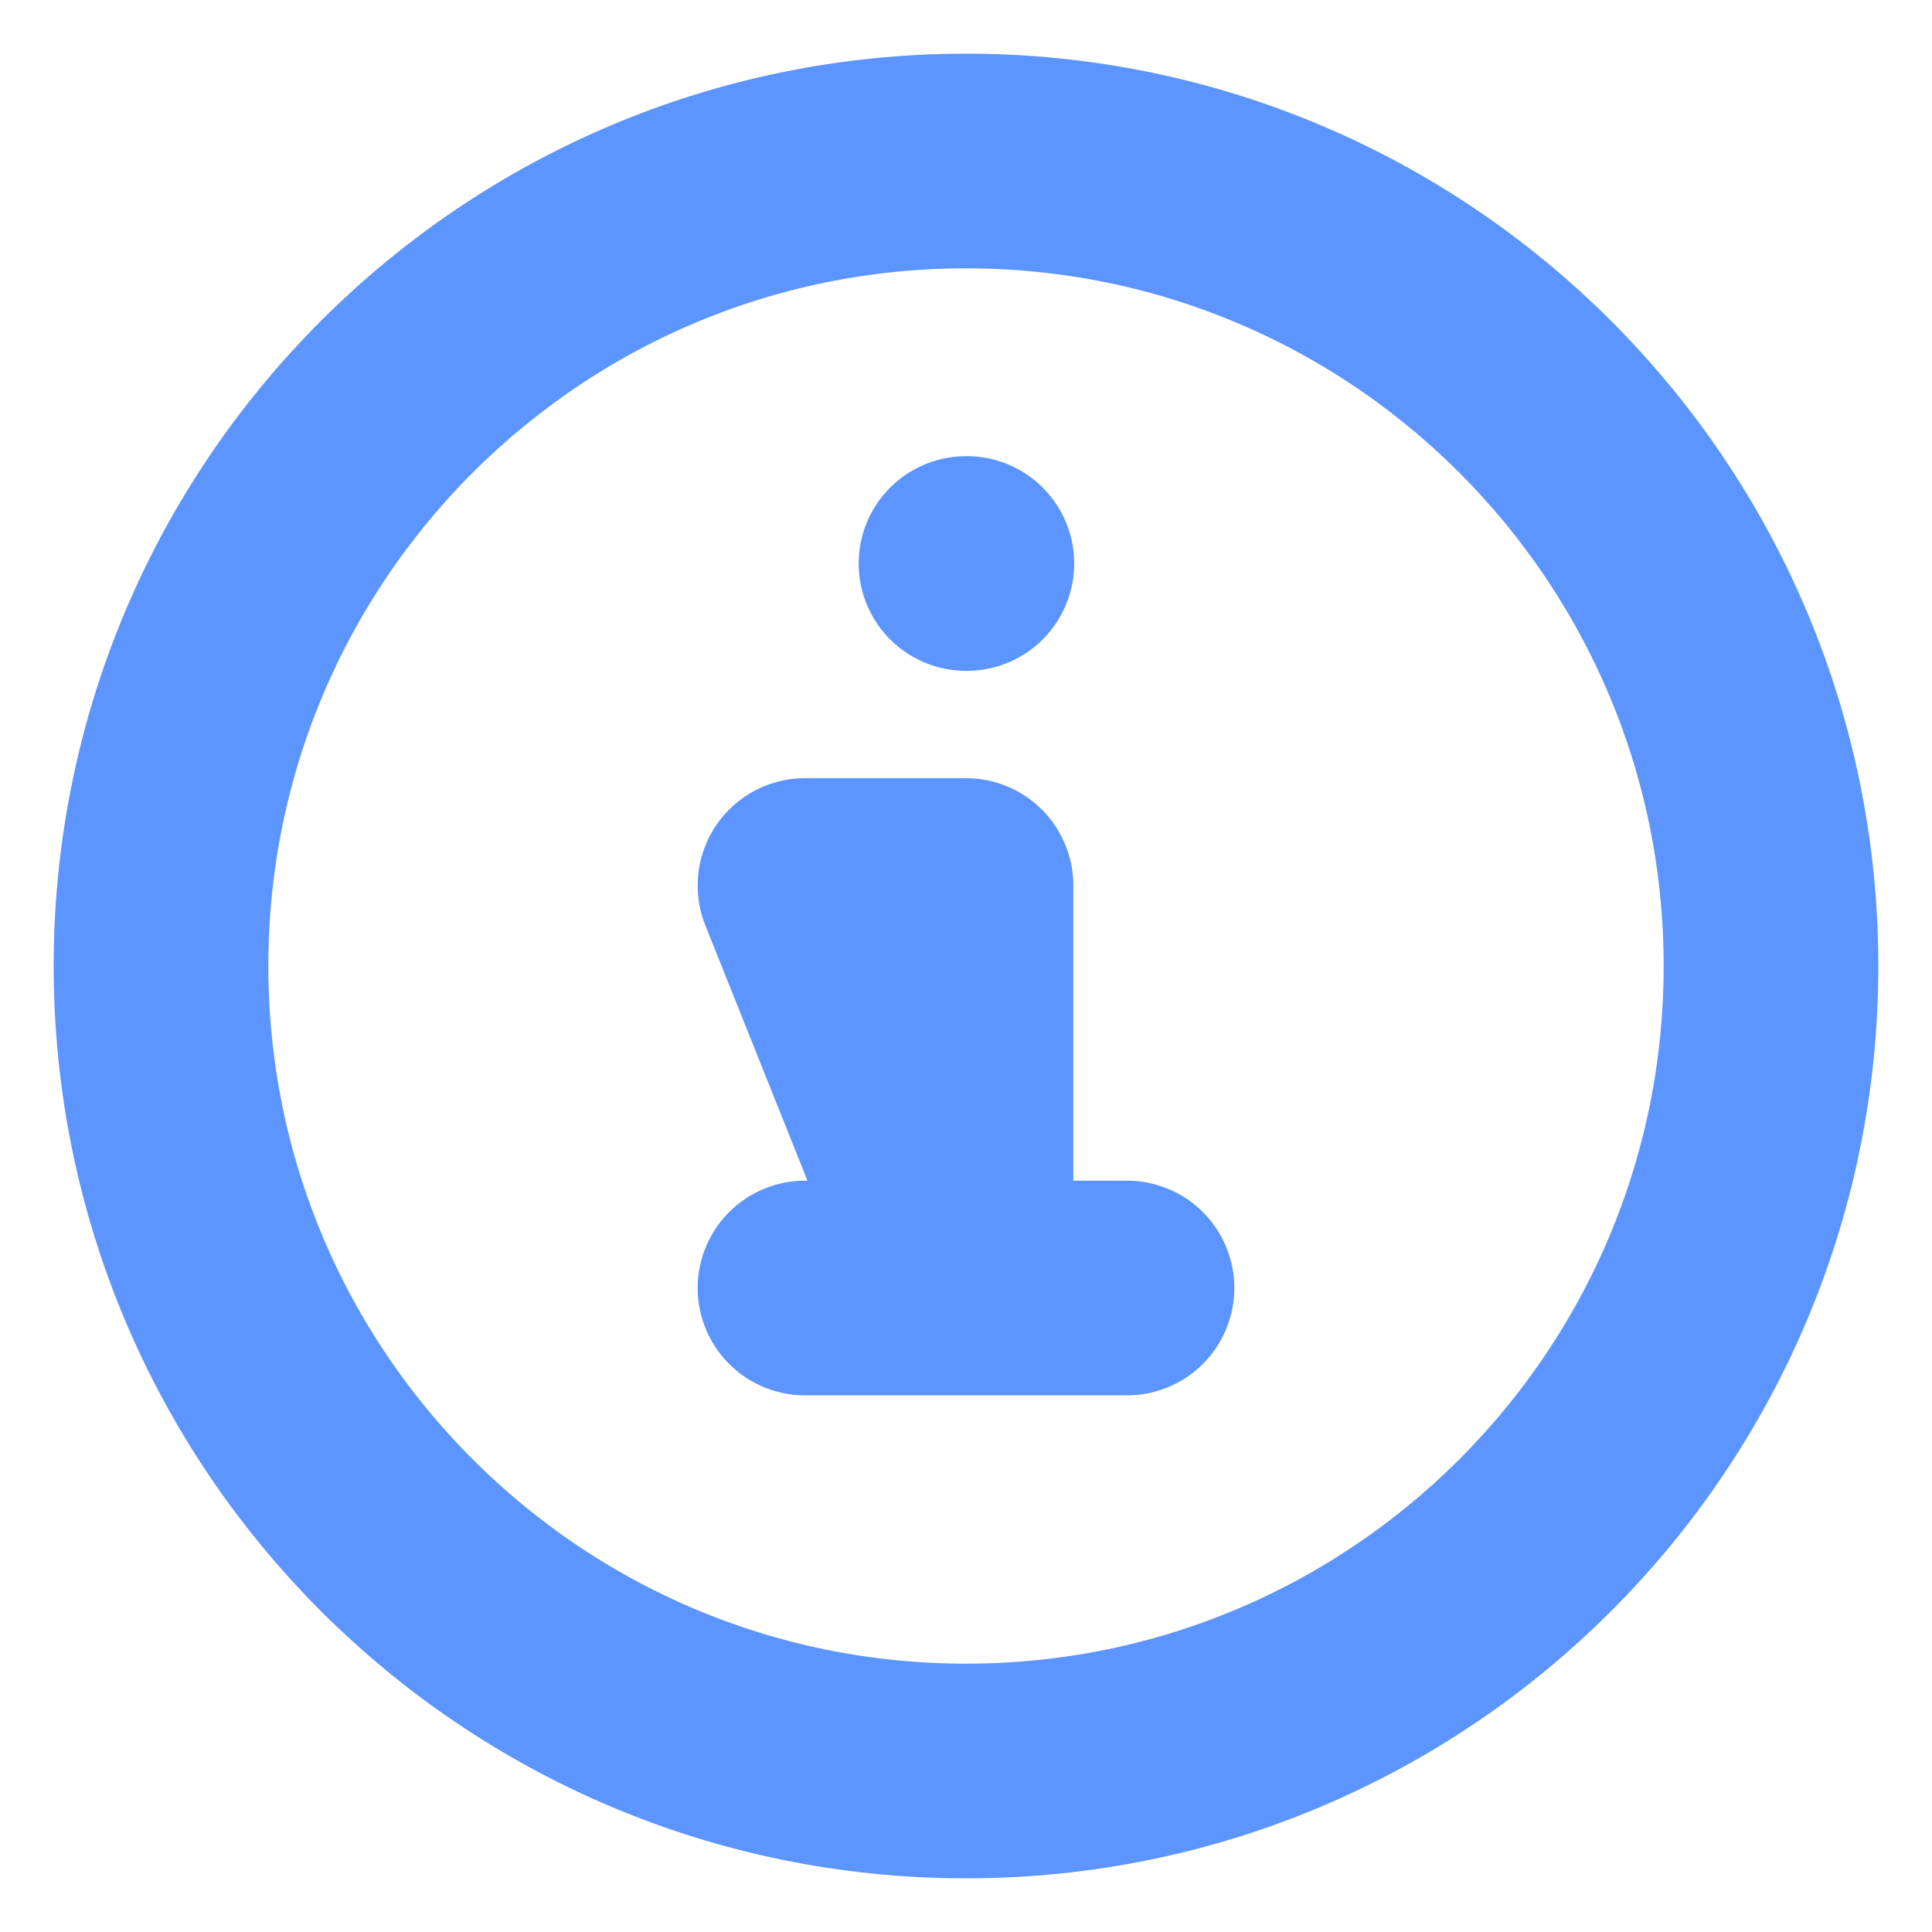
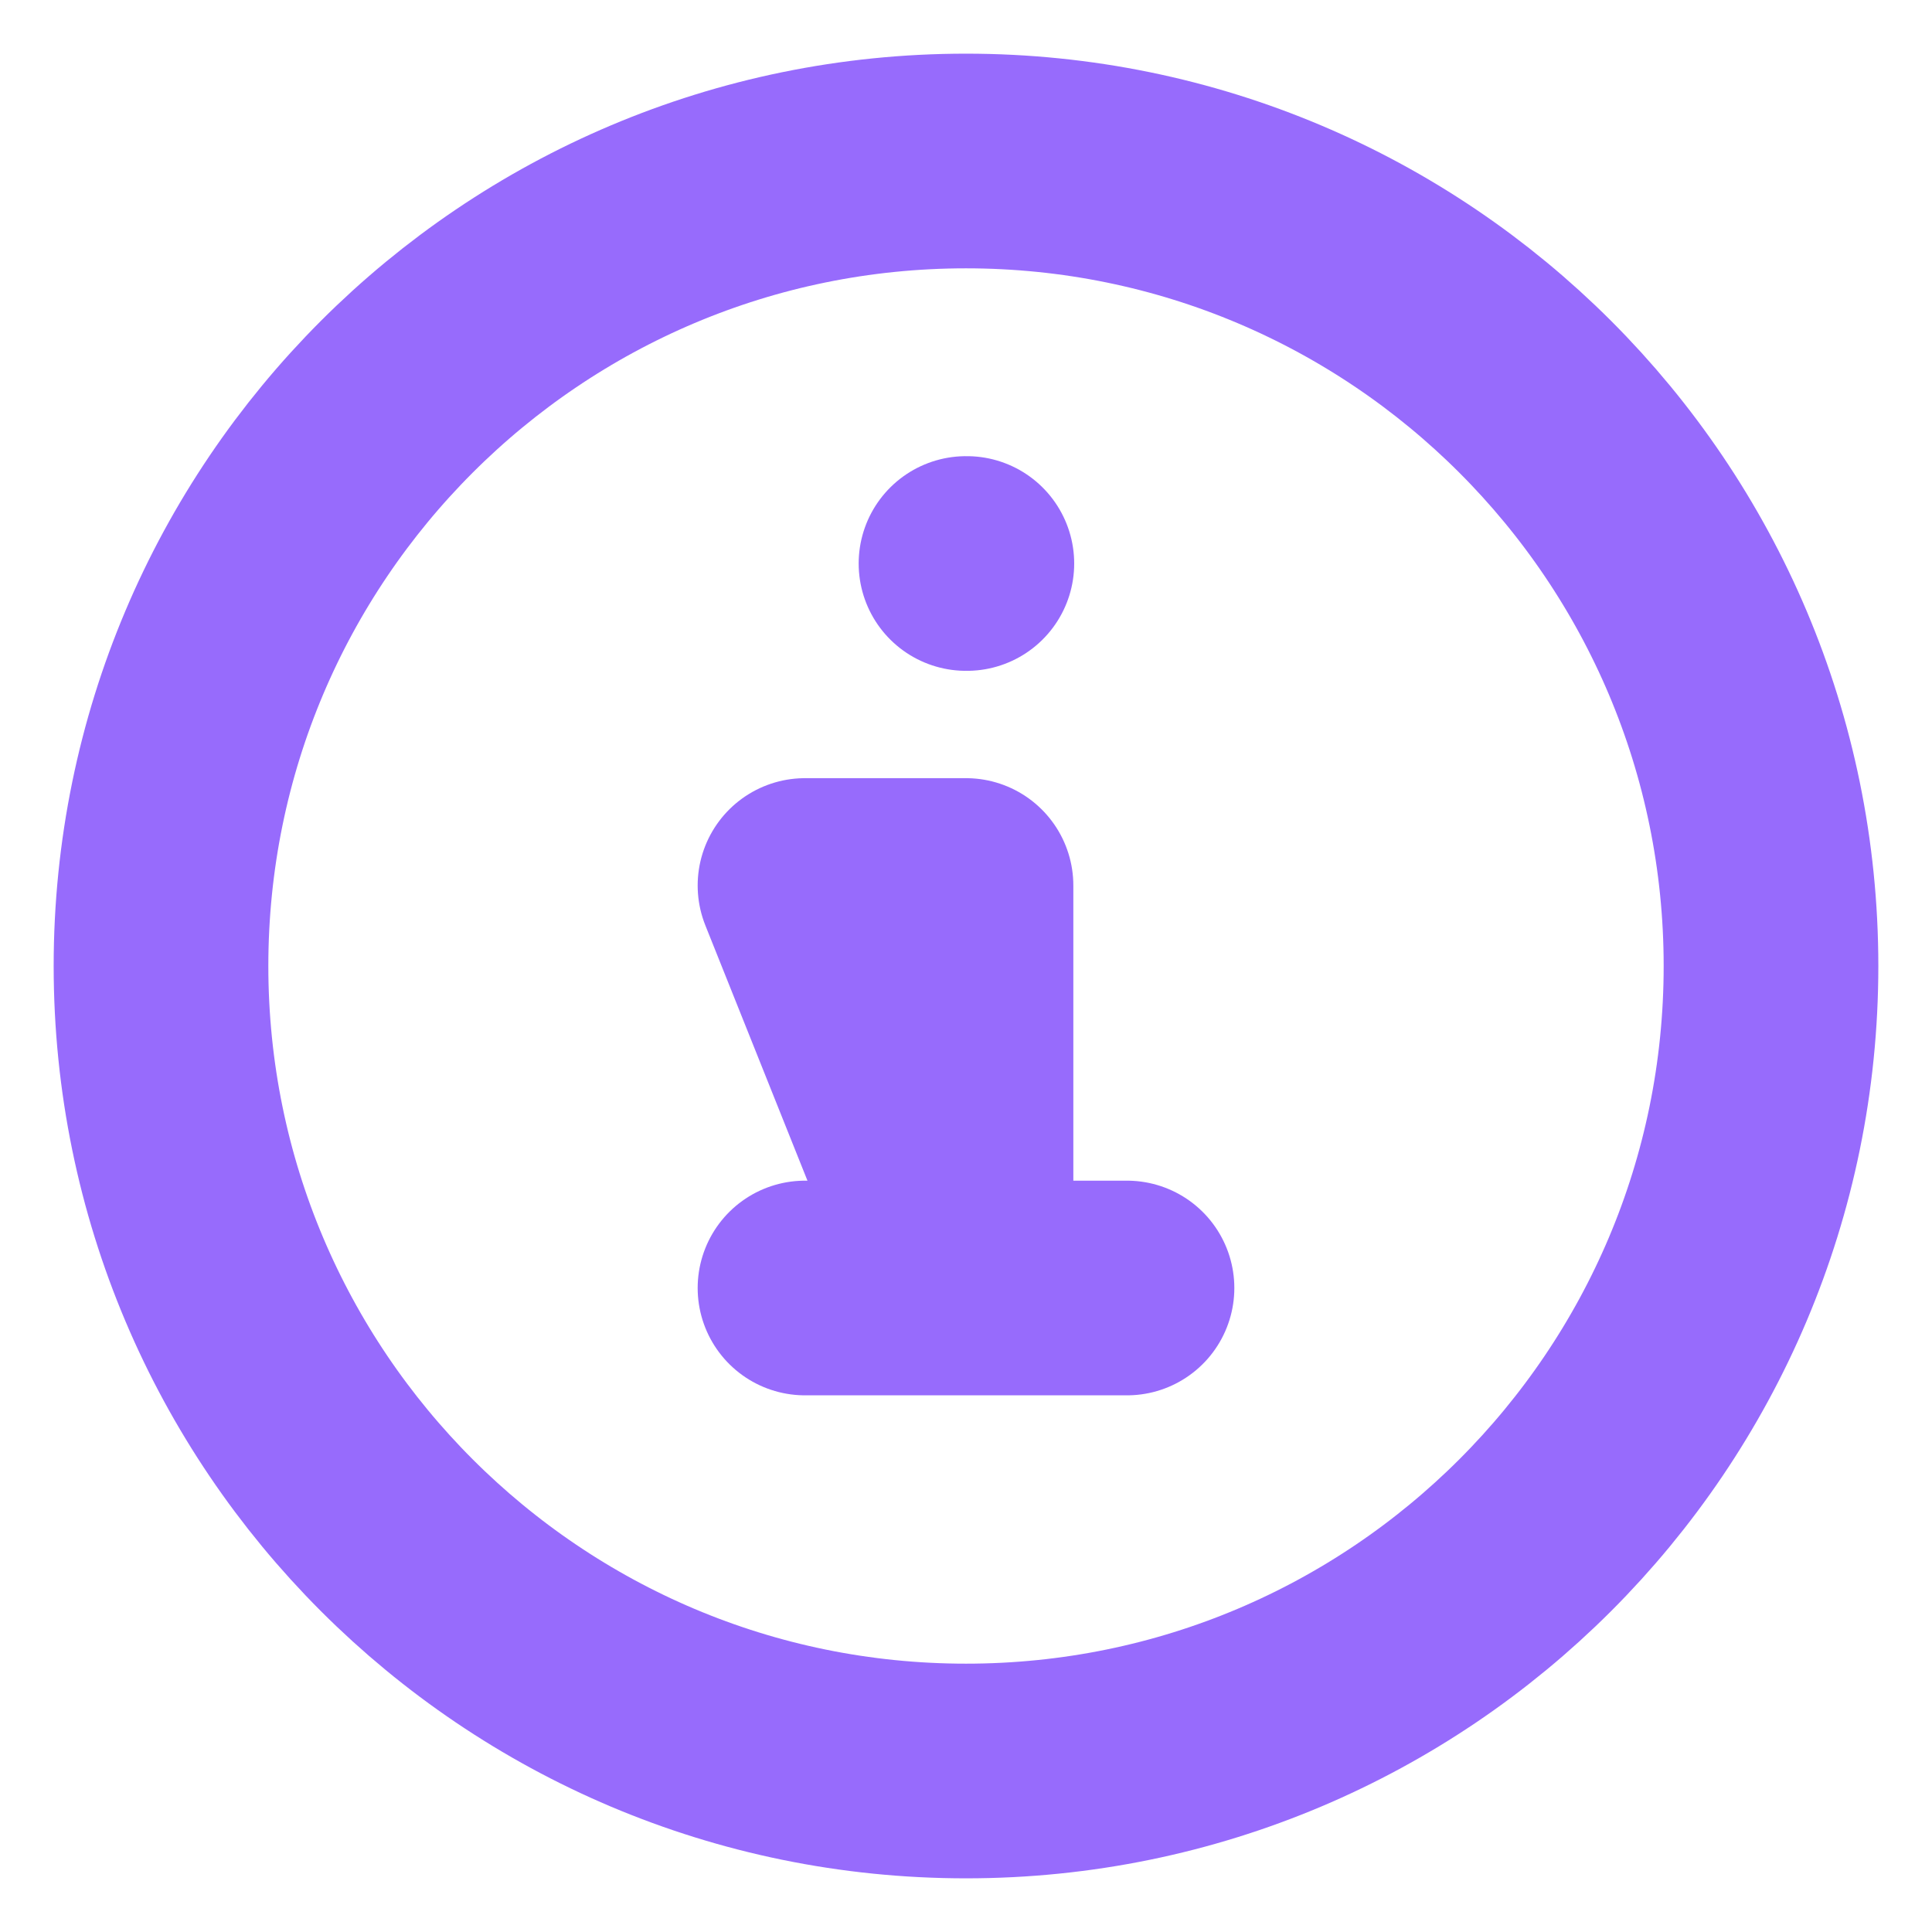
<svg xmlns="http://www.w3.org/2000/svg" width="18" height="18" viewBox="0 0 18 18" fill="none">
-   <path d="M9 16.5C13.142 16.5 16.5 13.142 16.5 9C16.5 4.858 13.142 1.5 9 1.5C4.858 1.5 1.5 4.858 1.5 9C1.5 13.142 4.858 16.5 9 16.5Z" stroke="#5C95FF" stroke-width="2" />
-   <path d="M9 5.25H9.008" stroke="#5C95FF" stroke-width="2" stroke-linecap="round" />
-   <path d="M7.5 12H10.5M7.5 8.25H9V12L7.5 8.25Z" stroke="#5C95FF" stroke-width="2" stroke-linecap="round" stroke-linejoin="round" />
+   <path d="M9 16.5C13.142 16.5 16.5 13.142 16.5 9C16.5 4.858 13.142 1.5 9 1.5C4.858 1.5 1.5 4.858 1.5 9C1.5 13.142 4.858 16.5 9 16.5Z" stroke="#976bfc" stroke-width="2" />
+   <path d="M9 5.25H9.008" stroke="#976bfc" stroke-width="2" stroke-linecap="round" />
+   <path d="M7.5 12H10.5M7.5 8.25H9V12L7.5 8.25Z" stroke="#976bfc" stroke-width="2" stroke-linecap="round" stroke-linejoin="round" />
</svg>
